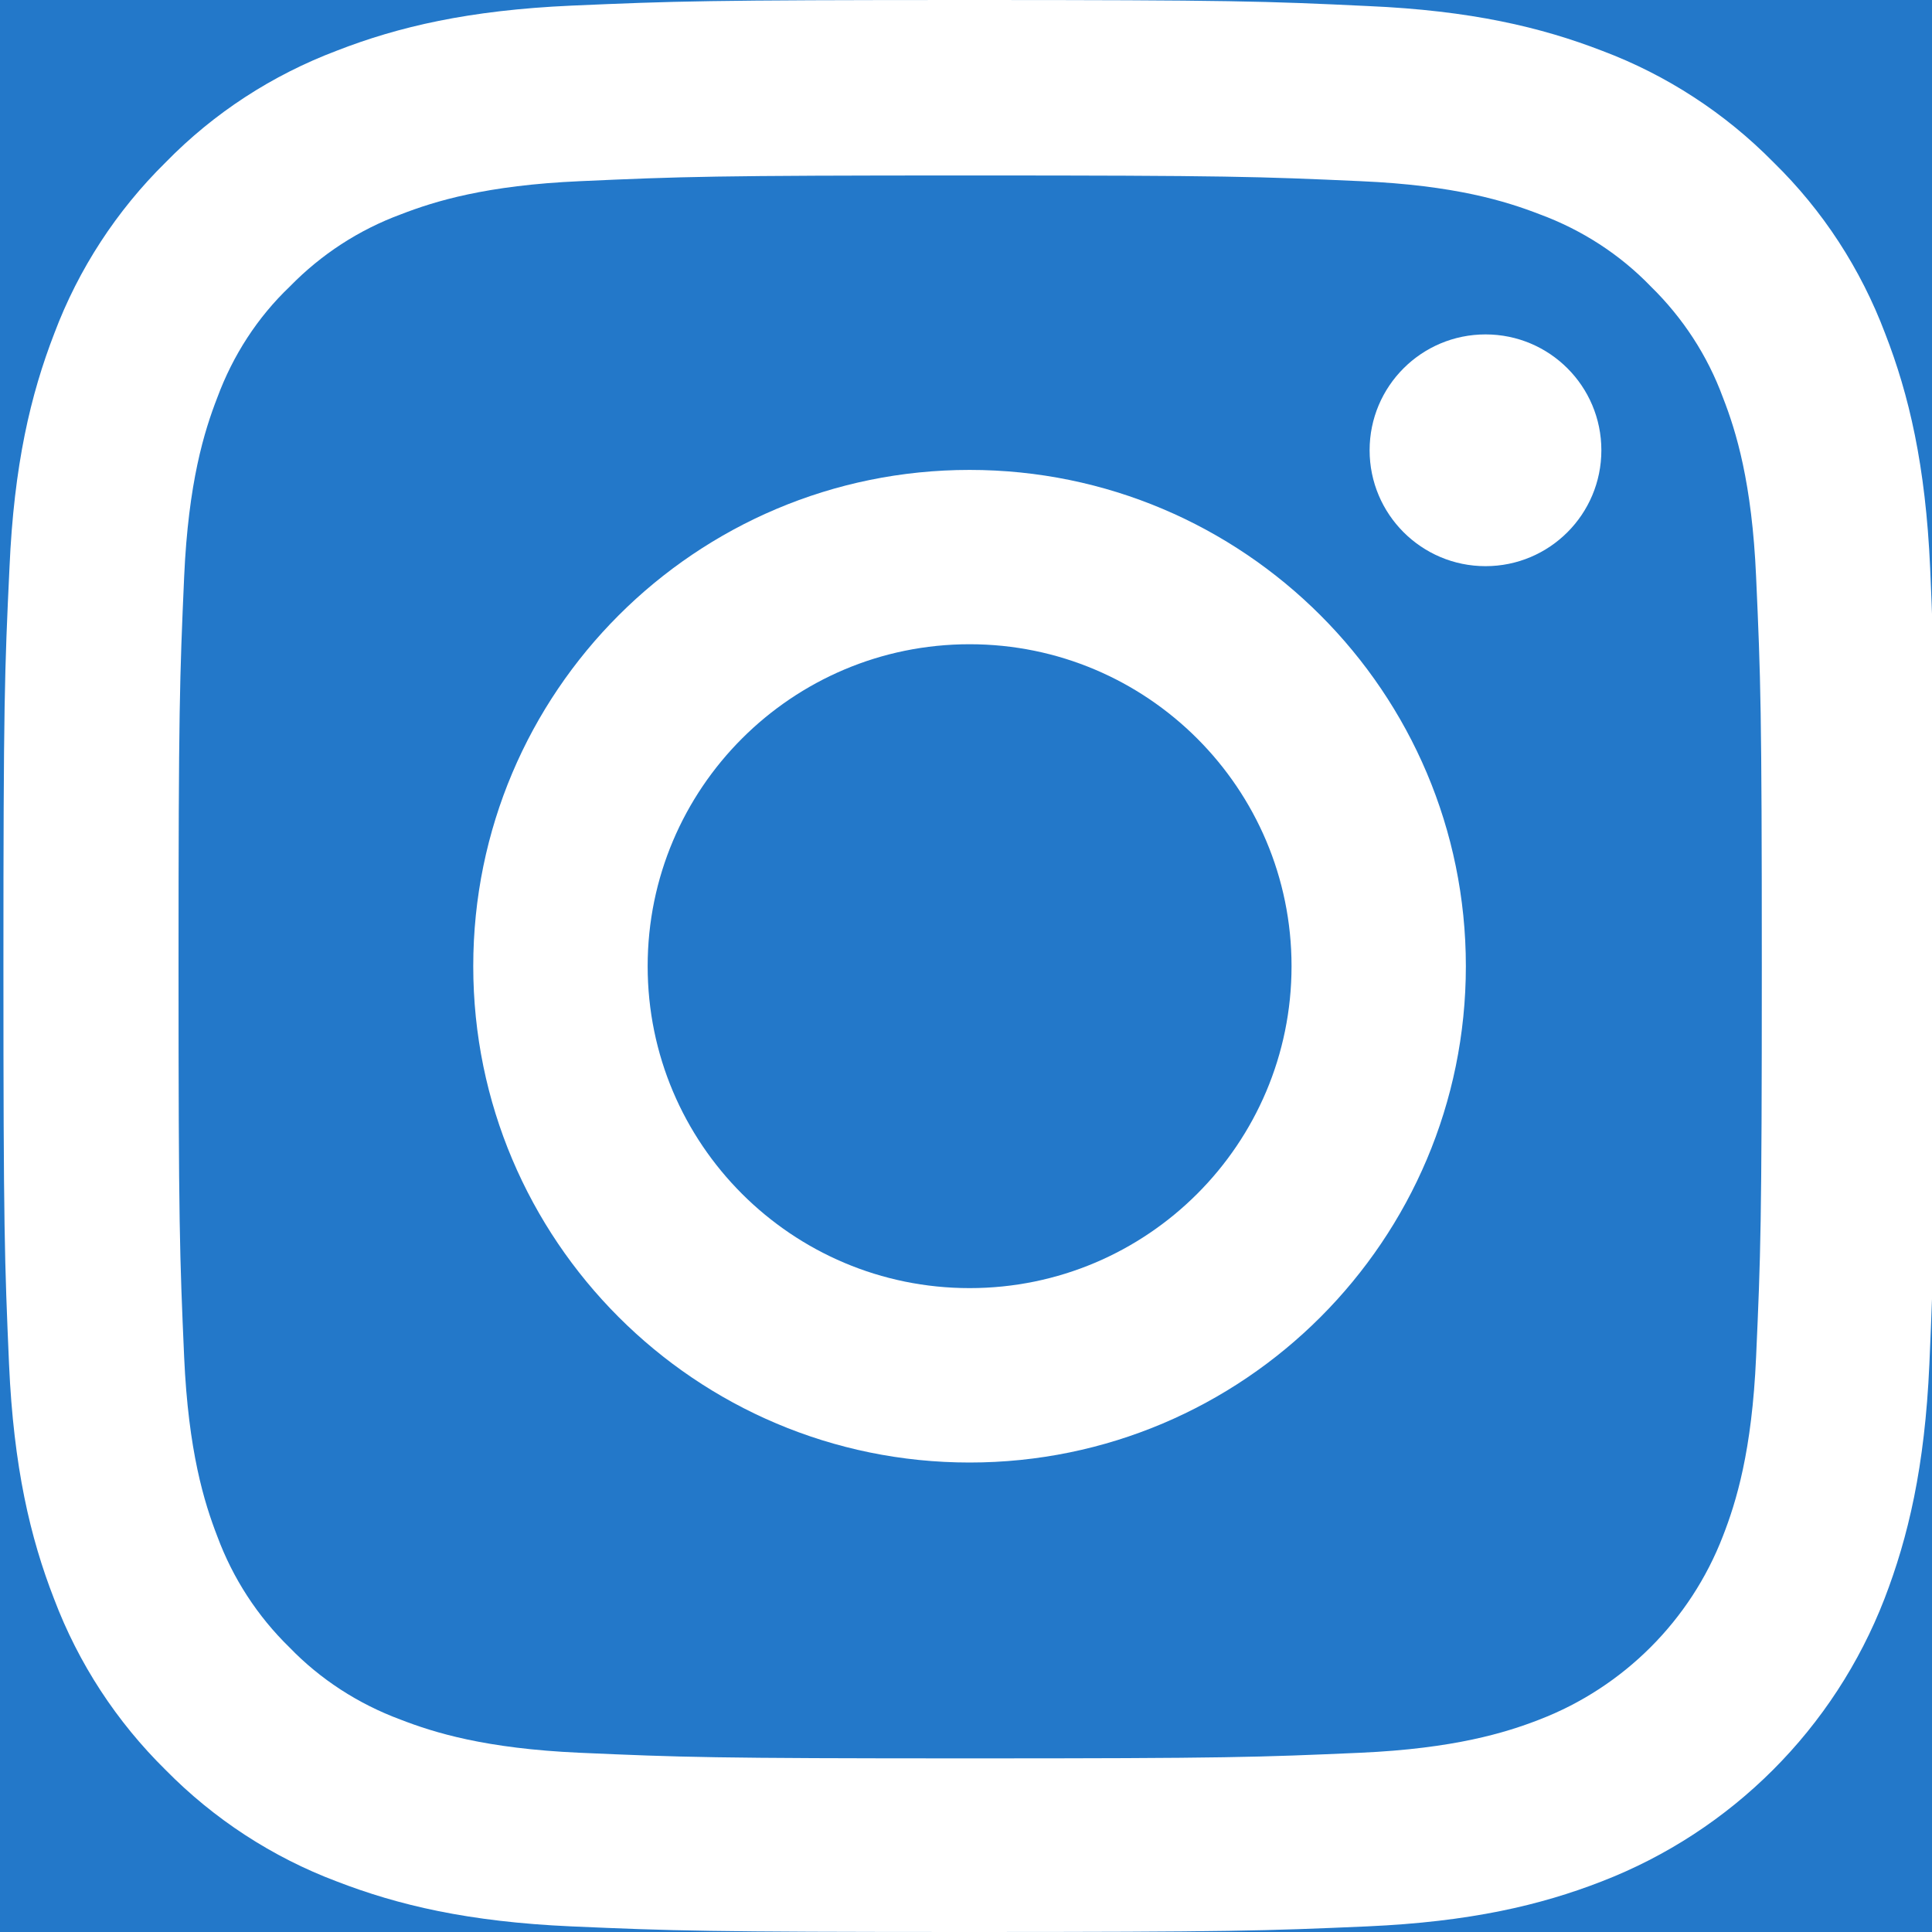
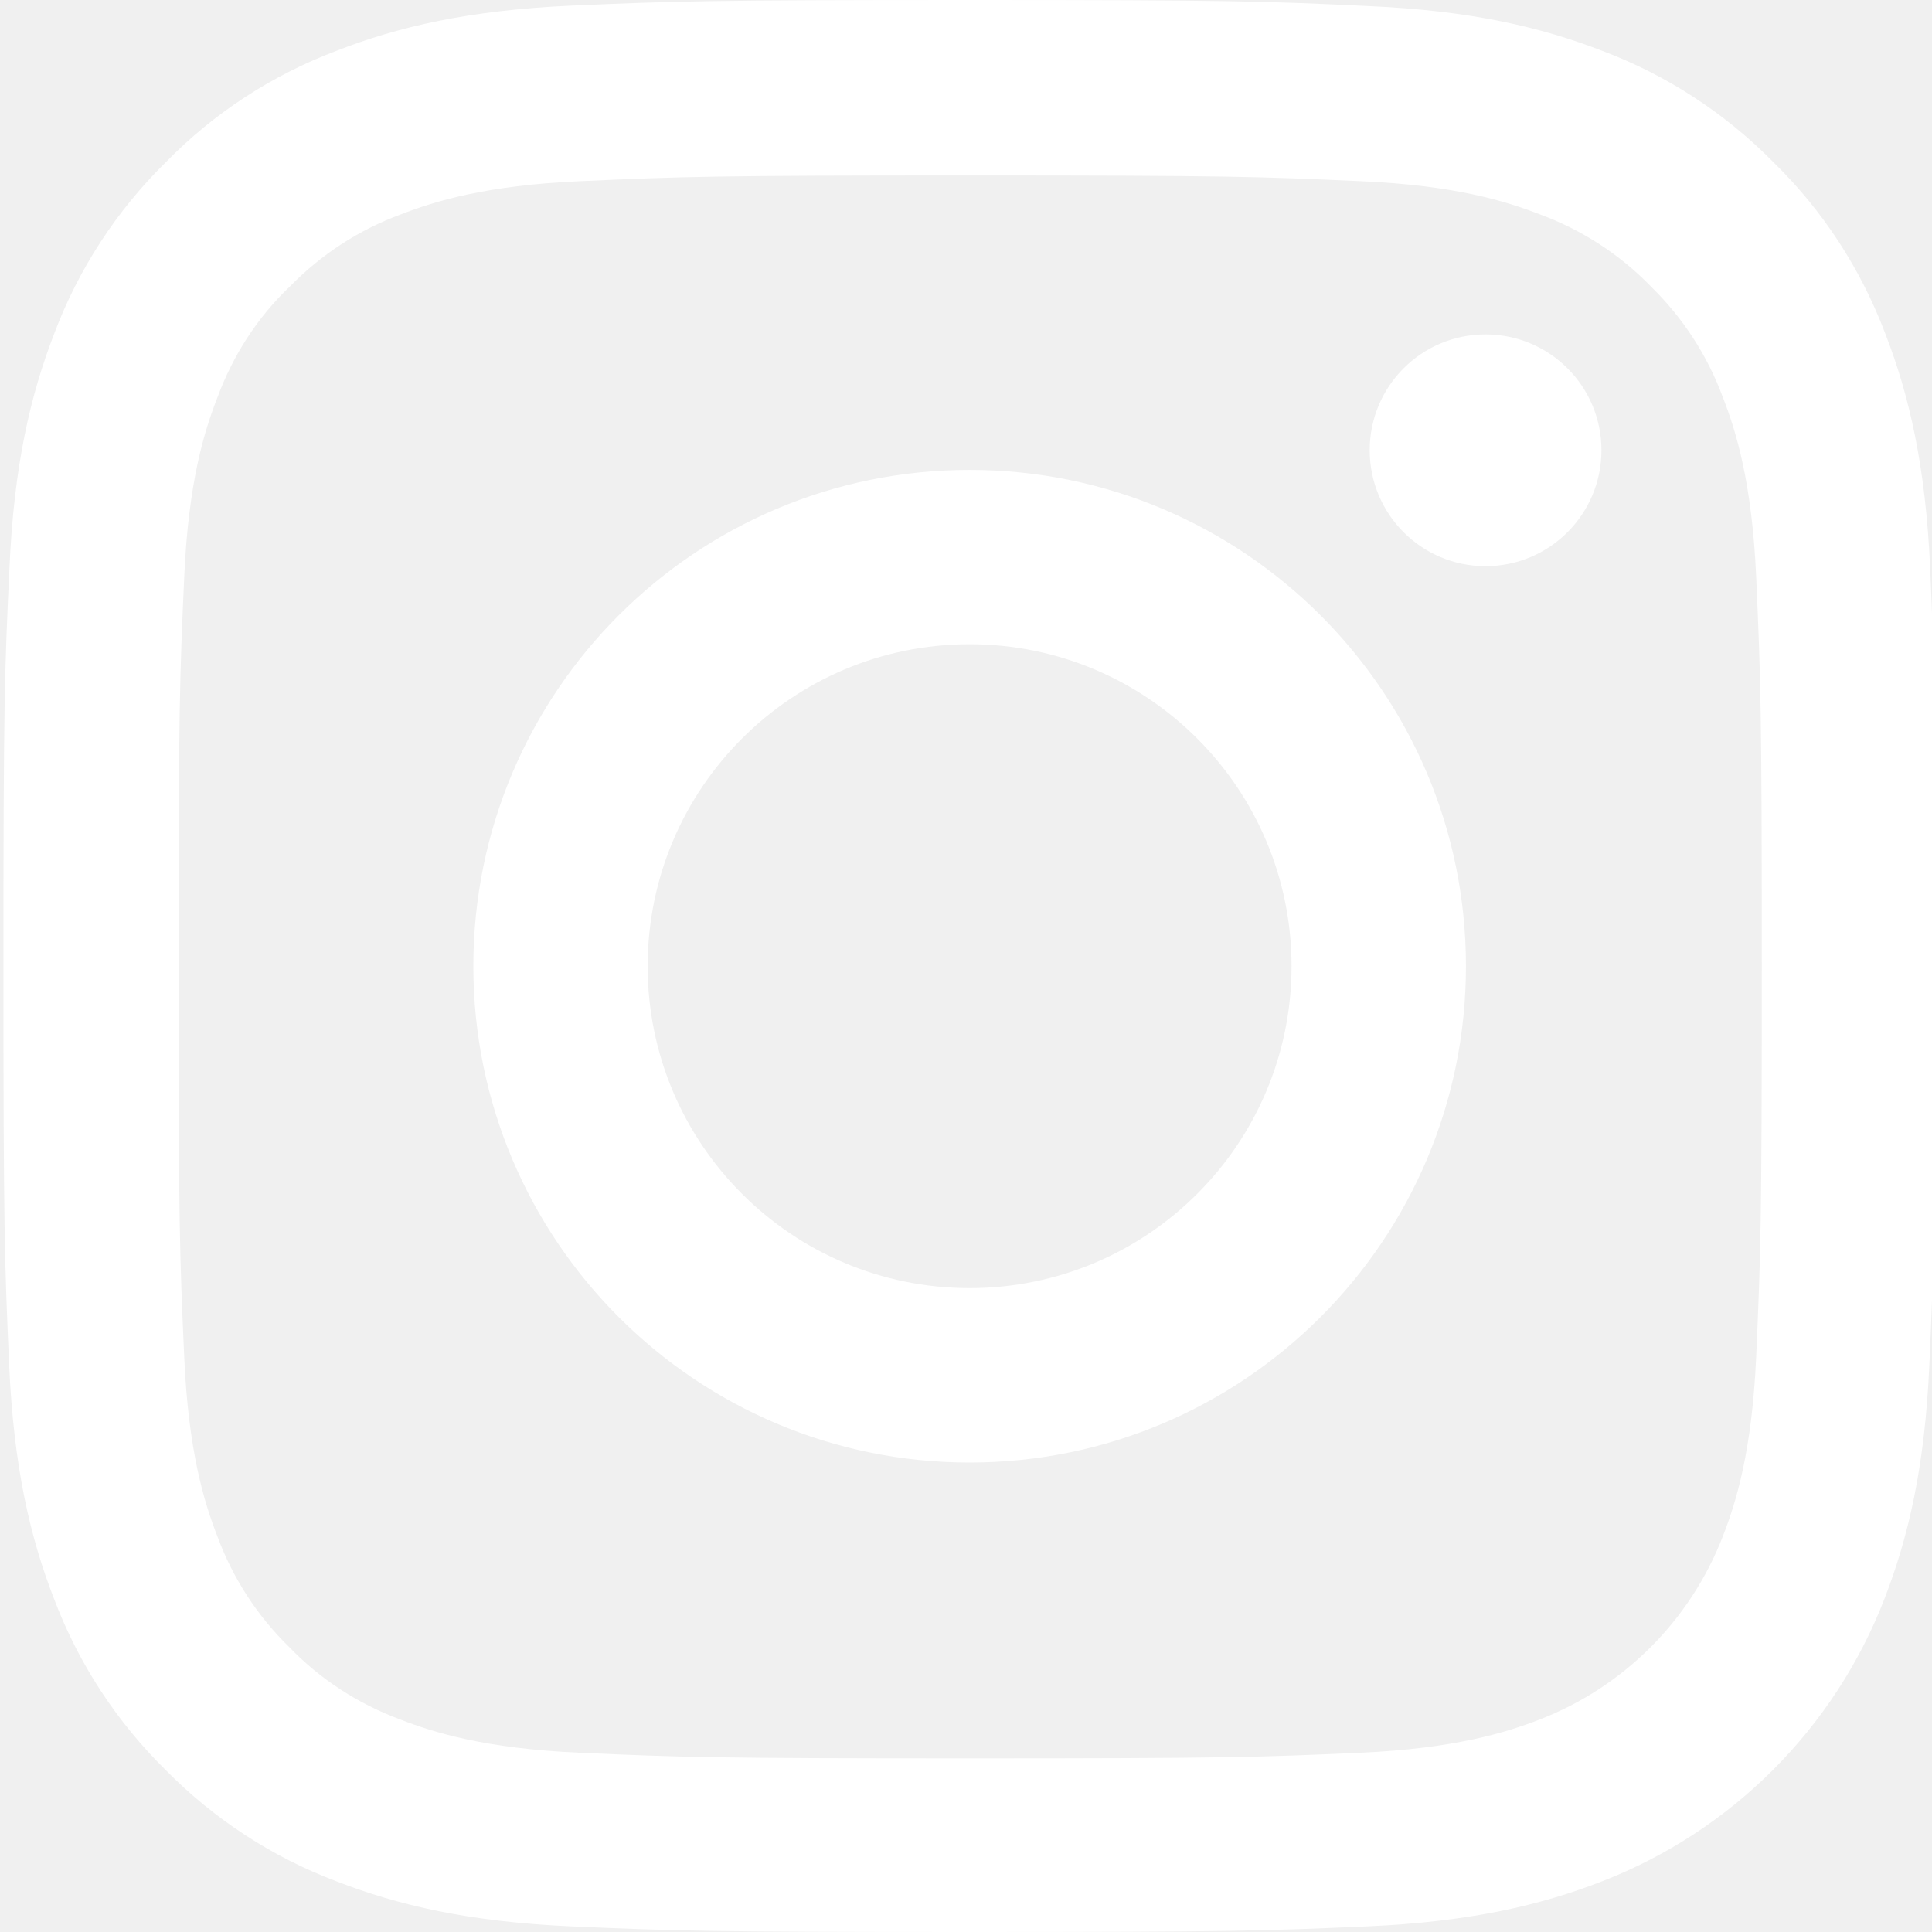
<svg xmlns="http://www.w3.org/2000/svg" width="22" height="22" viewBox="0 0 22 22" fill="none">
-   <rect width="22" height="22" fill="#F5F5F5" />
-   <g id="ÐÐ»Ð°Ð²Ð½Ð°Ñ" clip-path="url(#clip0_0_1)">
-     <rect width="1600" height="7265" transform="translate(-1325 -15)" fill="white" />
-     <g id="Ð¨Ð°Ð¿ÐºÐ°">
-       <g id="Group 39">
-         <rect id="Rectangle 22" x="-1325" y="-15" width="1600" height="50" fill="#2378C9" />
-         <g id="Group 38">
-           <g id="Frame 6">
-             <g id="instagram-unfill 1" clip-path="url(#clip1_0_1)">
-               <g id="Group">
-                 <path id="Vector" d="M21.979 6.468C21.927 5.299 21.738 4.495 21.467 3.799C21.188 3.06 20.758 2.398 20.195 1.848C19.645 1.289 18.979 0.855 18.248 0.58C17.548 0.309 16.748 0.12 15.579 0.069C14.402 0.013 14.028 0 11.041 0C8.054 0 7.68 0.013 6.507 0.064C5.338 0.116 4.534 0.305 3.838 0.576C3.099 0.855 2.437 1.285 1.887 1.848C1.328 2.398 0.894 3.064 0.619 3.795C0.348 4.495 0.159 5.295 0.108 6.464C0.052 7.641 0.039 8.015 0.039 11.002C0.039 13.989 0.052 14.363 0.103 15.536C0.155 16.705 0.344 17.509 0.615 18.205C0.894 18.944 1.328 19.606 1.887 20.156C2.437 20.715 3.103 21.149 3.834 21.424C4.534 21.695 5.333 21.884 6.503 21.936C7.676 21.987 8.05 22 11.037 22C14.024 22 14.397 21.987 15.571 21.936C16.74 21.884 17.543 21.695 18.239 21.424C19.718 20.852 20.887 19.683 21.459 18.205C21.729 17.505 21.918 16.705 21.97 15.536C22.021 14.363 22.034 13.989 22.034 11.002C22.034 8.015 22.03 7.641 21.979 6.468ZM19.997 15.45C19.95 16.525 19.77 17.105 19.619 17.492C19.25 18.45 18.489 19.211 17.53 19.581C17.144 19.731 16.559 19.911 15.489 19.959C14.329 20.01 13.981 20.023 11.045 20.023C8.11 20.023 7.757 20.01 6.601 19.959C5.527 19.911 4.947 19.731 4.56 19.581C4.083 19.404 3.649 19.125 3.296 18.759C2.931 18.403 2.652 17.973 2.475 17.496C2.325 17.109 2.145 16.525 2.097 15.455C2.046 14.294 2.033 13.946 2.033 11.011C2.033 8.075 2.046 7.723 2.097 6.567C2.145 5.493 2.325 4.912 2.475 4.526C2.652 4.048 2.931 3.614 3.301 3.262C3.657 2.897 4.087 2.617 4.564 2.441C4.951 2.291 5.536 2.11 6.606 2.063C7.766 2.011 8.114 1.998 11.049 1.998C13.989 1.998 14.337 2.011 15.493 2.063C16.568 2.11 17.148 2.291 17.535 2.441C18.012 2.617 18.446 2.897 18.798 3.262C19.163 3.619 19.443 4.048 19.619 4.526C19.77 4.912 19.95 5.497 19.997 6.567C20.049 7.727 20.062 8.075 20.062 11.011C20.062 13.946 20.049 14.29 19.997 15.45Z" fill="white" />
-                 <path id="Vector_2" d="M11.041 5.351C7.921 5.351 5.389 7.882 5.389 11.002C5.389 14.122 7.921 16.654 11.041 16.654C14.161 16.654 16.692 14.122 16.692 11.002C16.692 7.882 14.161 5.351 11.041 5.351ZM11.041 14.668C9.017 14.668 7.375 13.026 7.375 11.002C7.375 8.978 9.017 7.336 11.041 7.336C13.065 7.336 14.707 8.978 14.707 11.002C14.707 13.026 13.065 14.668 11.041 14.668Z" fill="white" />
-                 <path id="Vector_3" d="M18.235 5.127C18.235 5.856 17.645 6.447 16.916 6.447C16.187 6.447 15.596 5.856 15.596 5.127C15.596 4.398 16.187 3.808 16.916 3.808C17.645 3.808 18.235 4.398 18.235 5.127Z" fill="white" />
-               </g>
-             </g>
-           </g>
-         </g>
-       </g>
-     </g>
+   <g clip-path="url(#clip0_216_1302)">
+     <path d="M21.979 6.468C21.927 5.299 21.738 4.495 21.468 3.799C21.188 3.06 20.758 2.398 20.195 1.848C19.645 1.289 18.979 0.855 18.248 0.58C17.548 0.309 16.749 0.12 15.58 0.069C14.402 0.013 14.028 0 11.041 0C8.054 0 7.68 0.013 6.507 0.064C5.338 0.116 4.535 0.305 3.838 0.576C3.099 0.855 2.437 1.285 1.887 1.848C1.328 2.398 0.894 3.064 0.619 3.795C0.348 4.495 0.159 5.295 0.108 6.464C0.052 7.641 0.039 8.015 0.039 11.002C0.039 13.989 0.052 14.363 0.104 15.536C0.155 16.705 0.344 17.509 0.615 18.205C0.894 18.944 1.328 19.606 1.887 20.156C2.437 20.715 3.103 21.149 3.834 21.424C4.535 21.695 5.334 21.884 6.503 21.936C7.676 21.987 8.05 22 11.037 22C14.024 22 14.398 21.987 15.571 21.936C16.74 21.884 17.544 21.695 18.24 21.424C19.718 20.852 20.887 19.683 21.459 18.205C21.73 17.505 21.919 16.705 21.97 15.536C22.022 14.363 22.035 13.989 22.035 11.002C22.035 8.015 22.03 7.641 21.979 6.468ZM19.998 15.45C19.95 16.525 19.77 17.105 19.619 17.492C19.25 18.45 18.489 19.211 17.531 19.581C17.144 19.731 16.56 19.911 15.489 19.959C14.329 20.01 13.981 20.023 11.046 20.023C8.11 20.023 7.758 20.01 6.602 19.959C5.527 19.911 4.947 19.731 4.56 19.581C4.083 19.404 3.649 19.125 3.297 18.759C2.931 18.403 2.652 17.973 2.476 17.496C2.325 17.109 2.145 16.525 2.098 15.455C2.046 14.294 2.033 13.946 2.033 11.011C2.033 8.075 2.046 7.723 2.098 6.567C2.145 5.493 2.325 4.912 2.476 4.526C2.652 4.048 2.931 3.614 3.301 3.262C3.658 2.897 4.087 2.617 4.565 2.441C4.951 2.291 5.536 2.11 6.606 2.063C7.766 2.011 8.115 1.998 11.05 1.998C13.989 1.998 14.338 2.011 15.494 2.063C16.568 2.11 17.148 2.291 17.535 2.441C18.012 2.617 18.446 2.897 18.799 3.262C19.164 3.619 19.443 4.048 19.619 4.526C19.77 4.912 19.95 5.497 19.998 6.567C20.049 7.727 20.062 8.075 20.062 11.011C20.062 13.946 20.049 14.29 19.998 15.45Z" fill="white" />
+     <path d="M11.041 5.351C7.921 5.351 5.39 7.882 5.39 11.002C5.39 14.122 7.921 16.654 11.041 16.654C14.161 16.654 16.693 14.122 16.693 11.002C16.693 7.882 14.161 5.351 11.041 5.351ZM11.041 14.668C9.017 14.668 7.375 13.026 7.375 11.002C7.375 8.978 9.017 7.336 11.041 7.336C13.065 7.336 14.707 8.978 14.707 11.002C14.707 13.026 13.065 14.668 11.041 14.668Z" fill="white" />
+     <path d="M18.236 5.127C18.236 5.856 17.645 6.447 16.916 6.447C16.187 6.447 15.597 5.856 15.597 5.127C15.597 4.398 16.187 3.808 16.916 3.808C17.645 3.808 18.236 4.398 18.236 5.127Z" fill="white" />
  </g>
  <defs>
-     <clipPath id="clip0_0_1">
-       <rect width="1600" height="7265" fill="white" transform="translate(-1325 -15)" />
-     </clipPath>
-     <clipPath id="clip1_0_1">
+     <clipPath id="clip0_216_1302">
      <rect width="22" height="22" fill="white" />
    </clipPath>
  </defs>
</svg>
